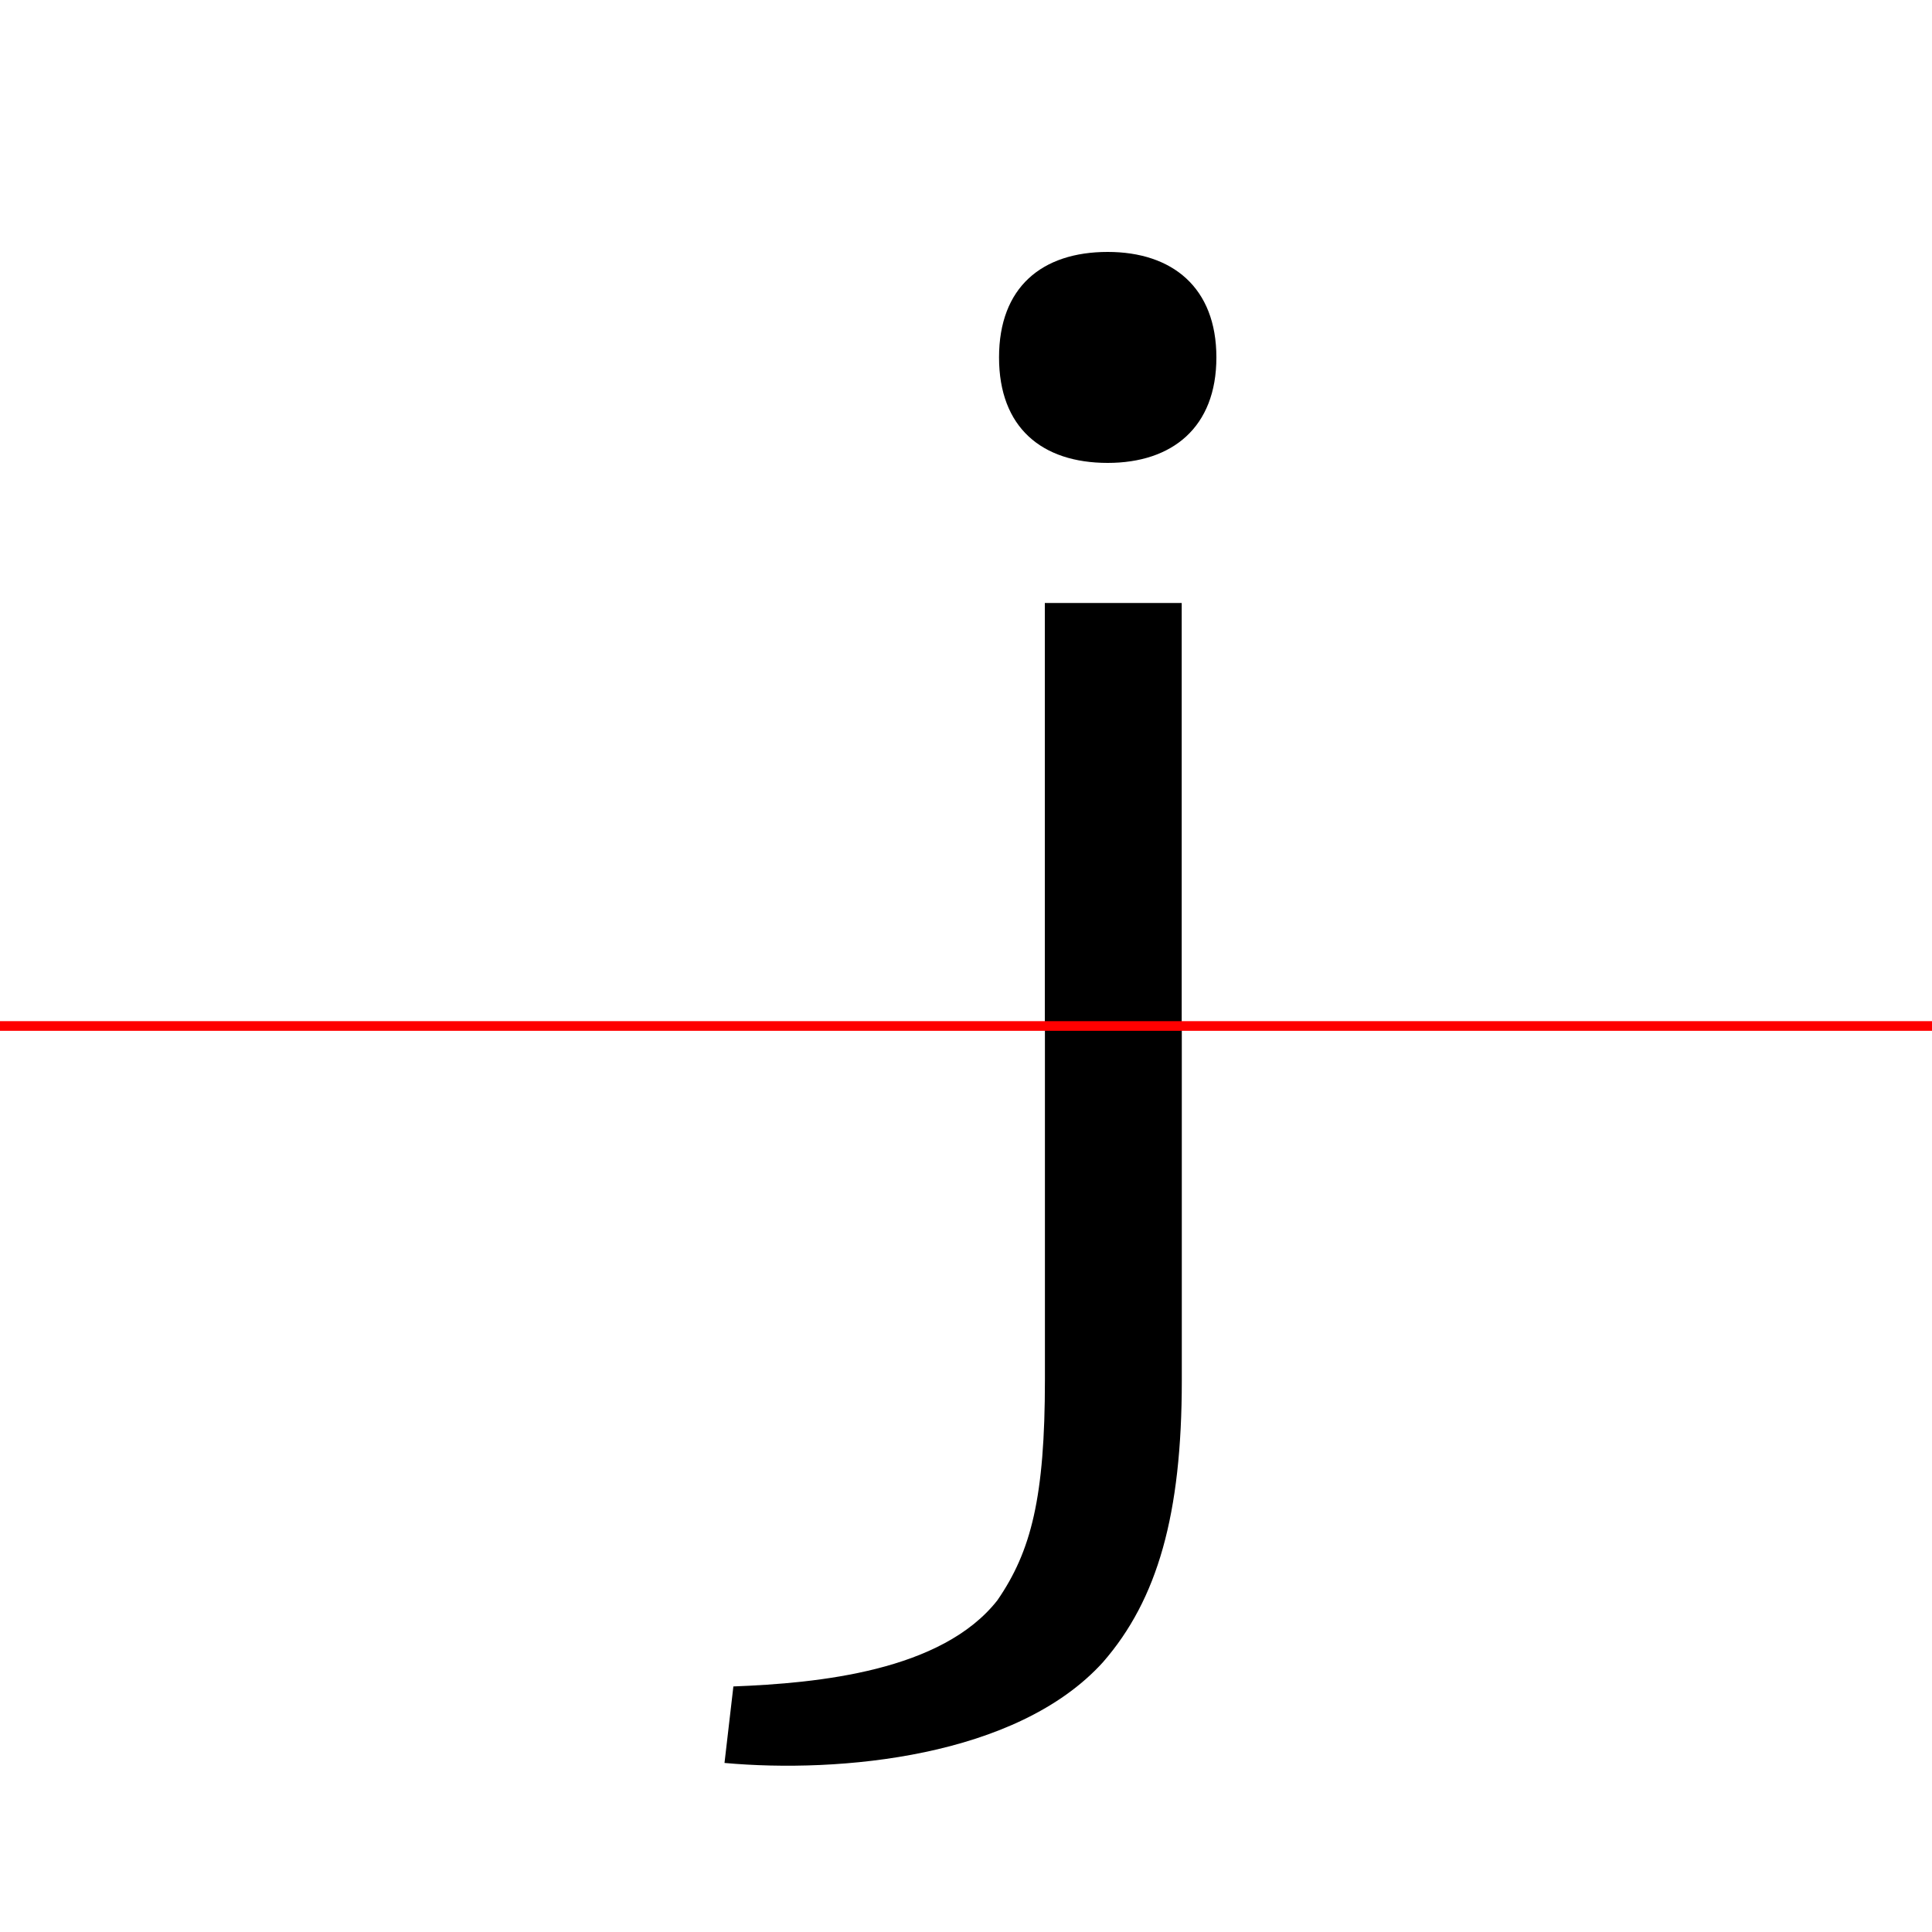
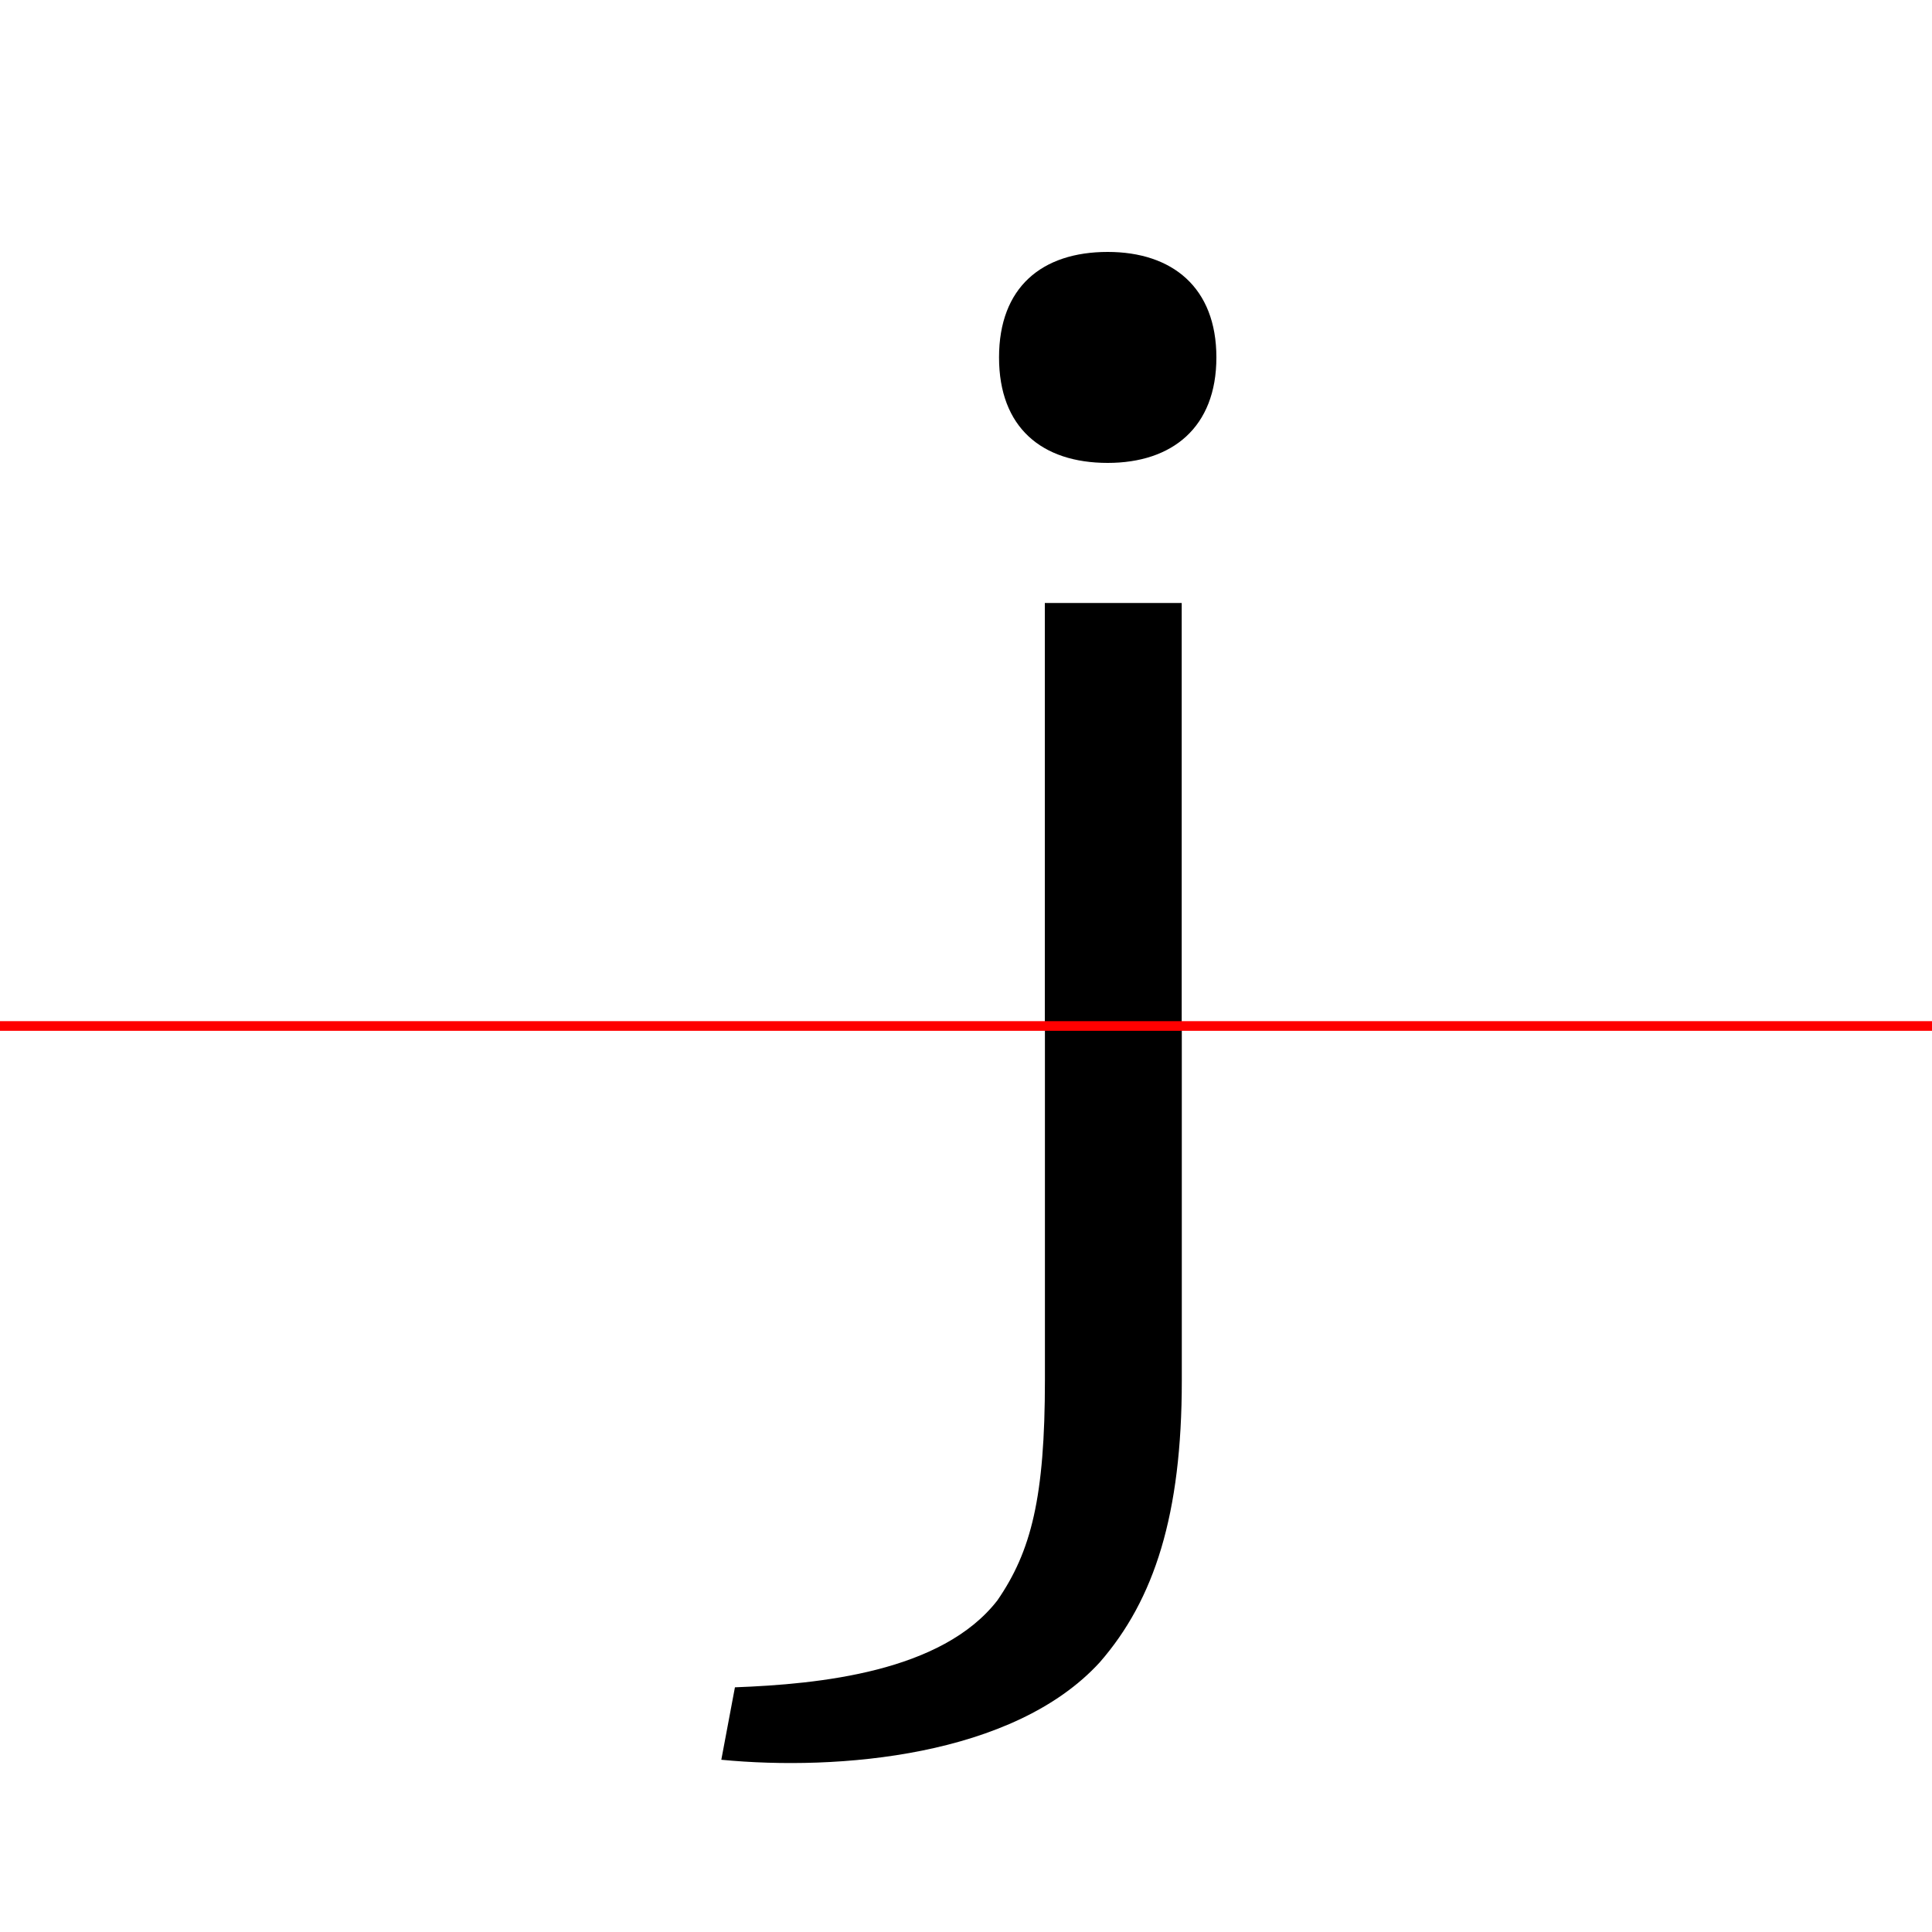
<svg xmlns="http://www.w3.org/2000/svg" width="200" height="200" viewBox="0 0 200 200" version="1.1">
  <path d="M0,0 l200,0 l0,200 l-200,0 Z M0,0" fill="rgb(255,255,255)" transform="matrix(1,0,0,-1,0,200)" />
  <clipPath id="clip259">
    <path clip-rule="evenodd" d="M0,43.79 l200,0 l0,200 l-200,0 Z M0,43.79" transform="matrix(1,0,0,-1,0,150)" />
  </clipPath>
  <g clip-path="url(#clip259)">
    <path d="M114.67,102.08 c6.67,0,11.25,3.67,11.25,10.92 c0,7.25,-4.58,10.92,-11.25,10.92 c-6.83,0,-11.25,-3.67,-11.25,-10.92 c0,-7.25,4.42,-10.92,11.25,-10.92 Z M59.83,-30.67 c14.92,-6.25,41.58,-7.67,53.0,2.25 c6.83,5.92,9.5,15.5,9.5,29.17 l0,86.83 l-14.17,0 l0,-24.25 l0,-62.17 c0,-9.67,-1.83,-15.92,-6.08,-19.67 c-7.92,-6.92,-27.33,-4.83,-38.92,-0.58 Z M59.83,-30.67" fill="rgb(0,0,0)" transform="matrix(1,0,0,-1,0,150)" />
  </g>
  <clipPath id="clip260">
    <path clip-rule="evenodd" d="M0,-50 l200,0 l0,93.79 l-200,0 Z M0,-50" transform="matrix(1,0,0,-1,0,150)" />
  </clipPath>
  <g clip-path="url(#clip260)">
-     <path d="M114.67,102.08 c6.67,0,11.25,3.67,11.25,10.92 c0,7.25,-4.58,10.92,-11.25,10.92 c-6.83,0,-11.25,-3.67,-11.25,-10.92 c0,-7.25,4.42,-10.92,11.25,-10.92 Z M75.0,-32.5 c11.92,-1.08,30.25,0.58,39.17,10.42 c5.67,6.5,8.17,15.33,8.17,29.17 l0,81.0 l-18.5,-0.5 l0,-1.67 c2.83,-4.83,4.33,-12.08,4.33,-22.58 l0,-56.17 c0,-12.17,-1.42,-17.75,-4.92,-22.83 c-5.75,-7.33,-18.5,-8.58,-27.33,-8.92 Z M75.0,-32.5" fill="rgb(0,0,0)" transform="matrix(1,0,0,-1,0,150)" />
+     <path d="M114.67,102.08 c6.67,0,11.25,3.67,11.25,10.92 c0,7.25,-4.58,10.92,-11.25,10.92 c-6.83,0,-11.25,-3.67,-11.25,-10.92 c0,-7.25,4.42,-10.92,11.25,-10.92 Z M74.67,-32.17 c12.08,-1.17,30.25,0.33,39.17,10.08 c5.67,6.5,8.5,15.33,8.5,29.17 l0,81.0 l-18.5,-0.5 l0,-1.67 c2.83,-4.83,4.33,-12.08,4.33,-22.58 l0,-56.17 c0,-12.17,-1.42,-17.75,-4.92,-22.83 c-5.75,-7.42,-18.42,-8.67,-27.17,-9.0 Z M74.67,-32.17" fill="rgb(0,0,0)" transform="matrix(1,0,0,-1,0,150)" />
  </g>
  <path d="M0,43.79 l200,0" fill="none" stroke="rgb(255,0,0)" stroke-width="1" transform="matrix(1,0,0,-1,0,150)" />
</svg>
